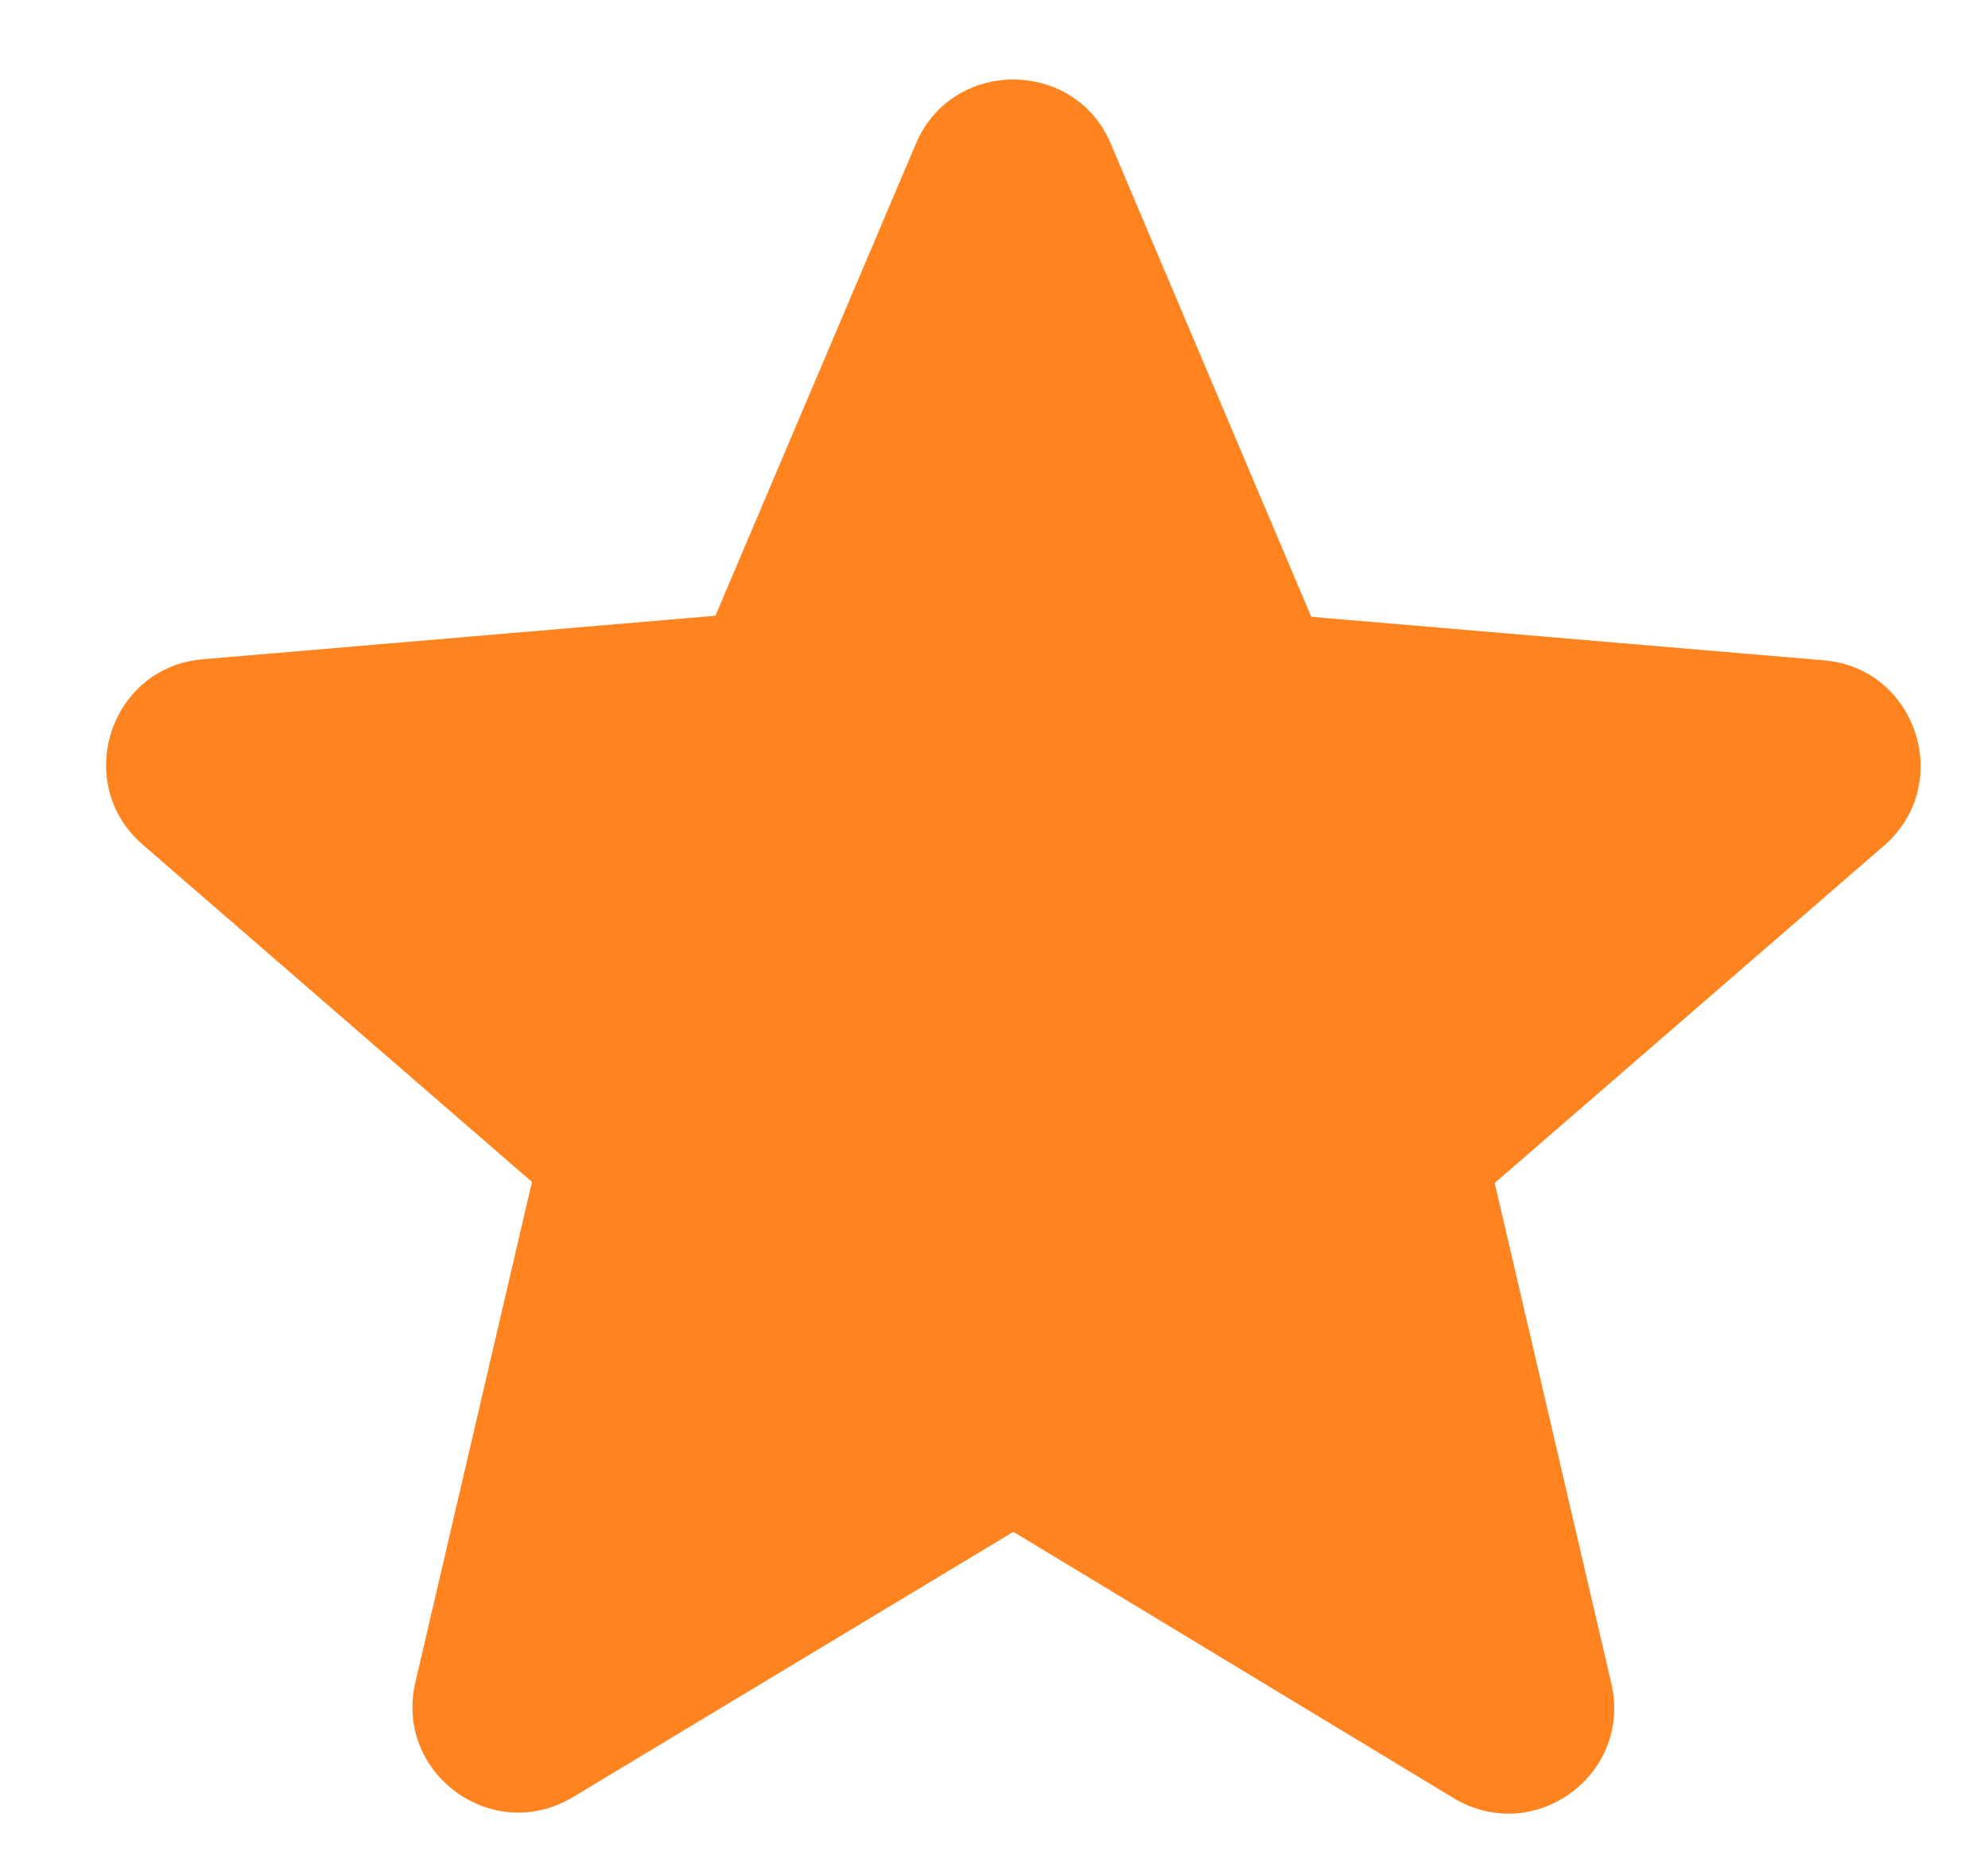
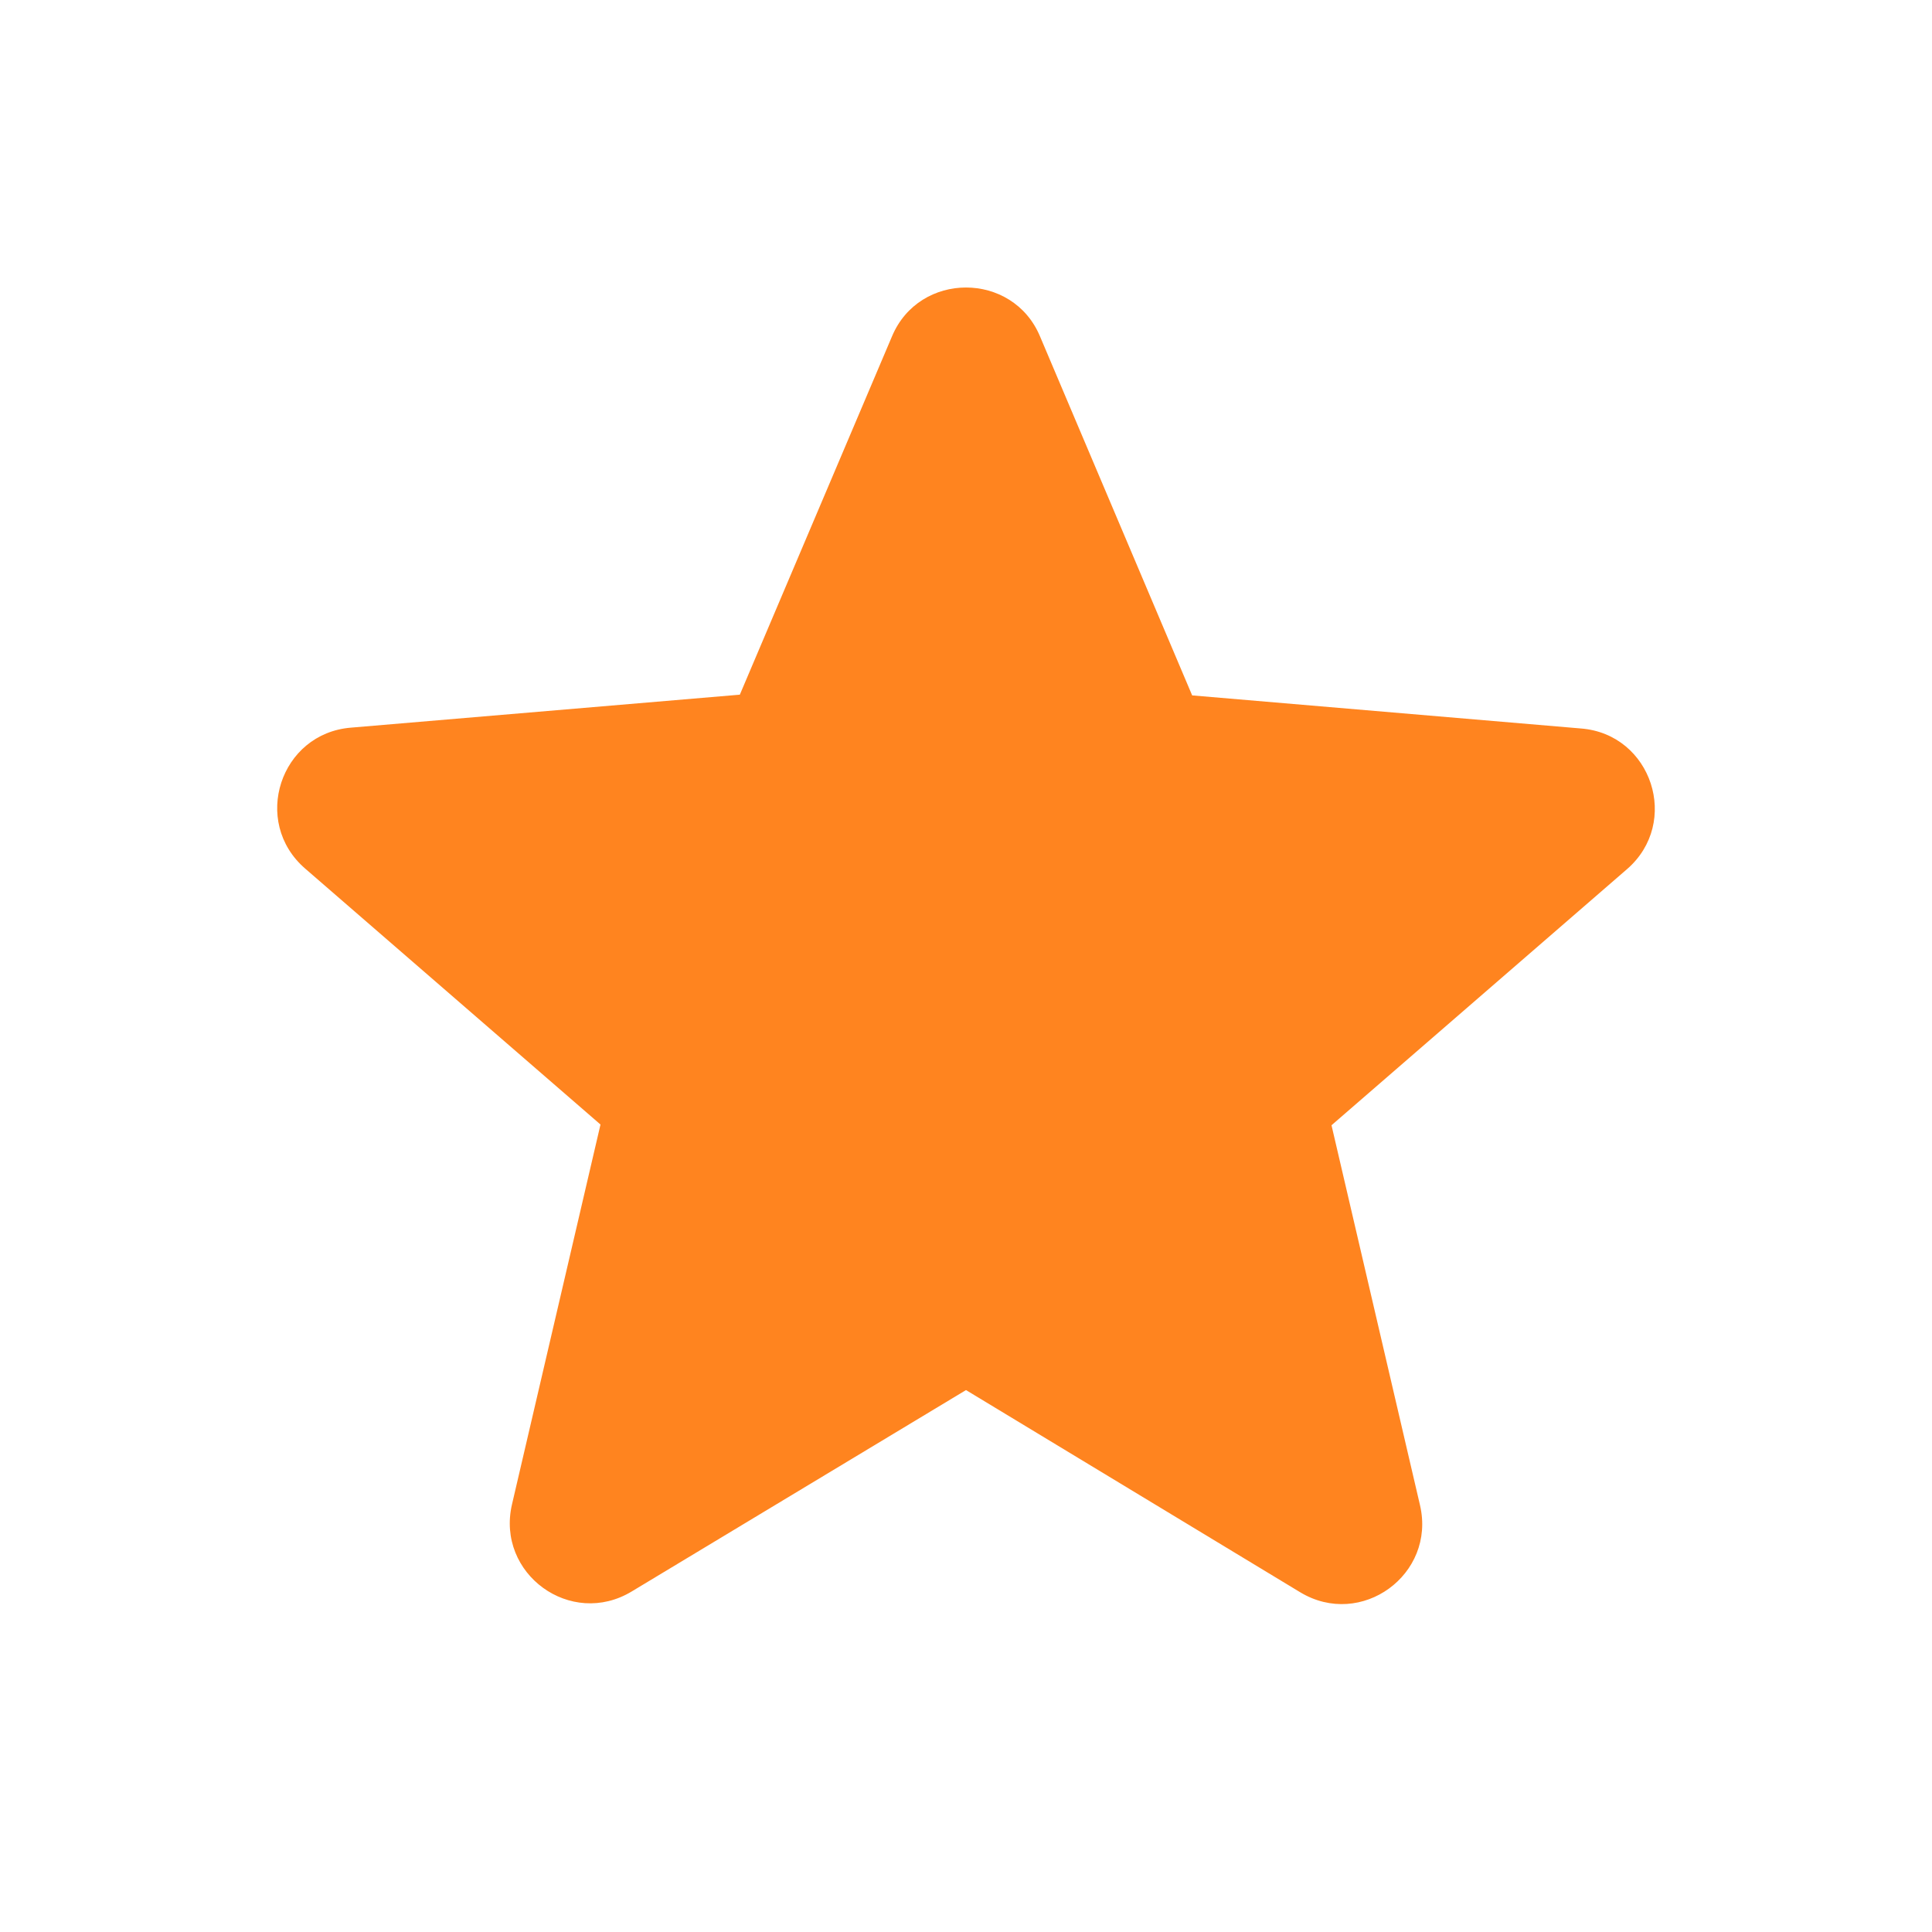
- <svg xmlns="http://www.w3.org/2000/svg" width="15" height="14" viewBox="0 0 15 14" fill="none">
-   <path fill-rule="evenodd" clip-rule="evenodd" d="M7.646 11.558L10.966 13.566C11.574 13.934 12.318 13.39 12.158 12.702L11.278 8.926L14.214 6.382C14.75 5.918 14.462 5.038 13.758 4.982L9.894 4.654L8.382 1.086C8.11 0.438 7.182 0.438 6.91 1.086L5.398 4.646L1.534 4.974C0.83 5.03 0.542 5.91 1.078 6.374L4.014 8.918L3.134 12.694C2.974 13.382 3.718 13.926 4.326 13.558L7.646 11.558V11.558Z" fill="#FF841F" />
+ <svg xmlns="http://www.w3.org/2000/svg" width="16" height="16" viewBox="0 0 16 16" fill="none">
+   <path d="M8 11.512L10.767 13.186C11.273 13.492 11.893 13.039 11.76 12.466L11.027 9.319L13.473 7.199C13.92 6.813 13.68 6.079 13.093 6.033L9.873 5.759L8.613 2.786C8.387 2.246 7.613 2.246 7.387 2.786L6.127 5.753L2.907 6.026C2.32 6.073 2.08 6.806 2.527 7.193L4.973 9.313L4.24 12.459C4.107 13.033 4.727 13.486 5.233 13.179L8 11.512Z" fill="#FF841F" />
</svg>
